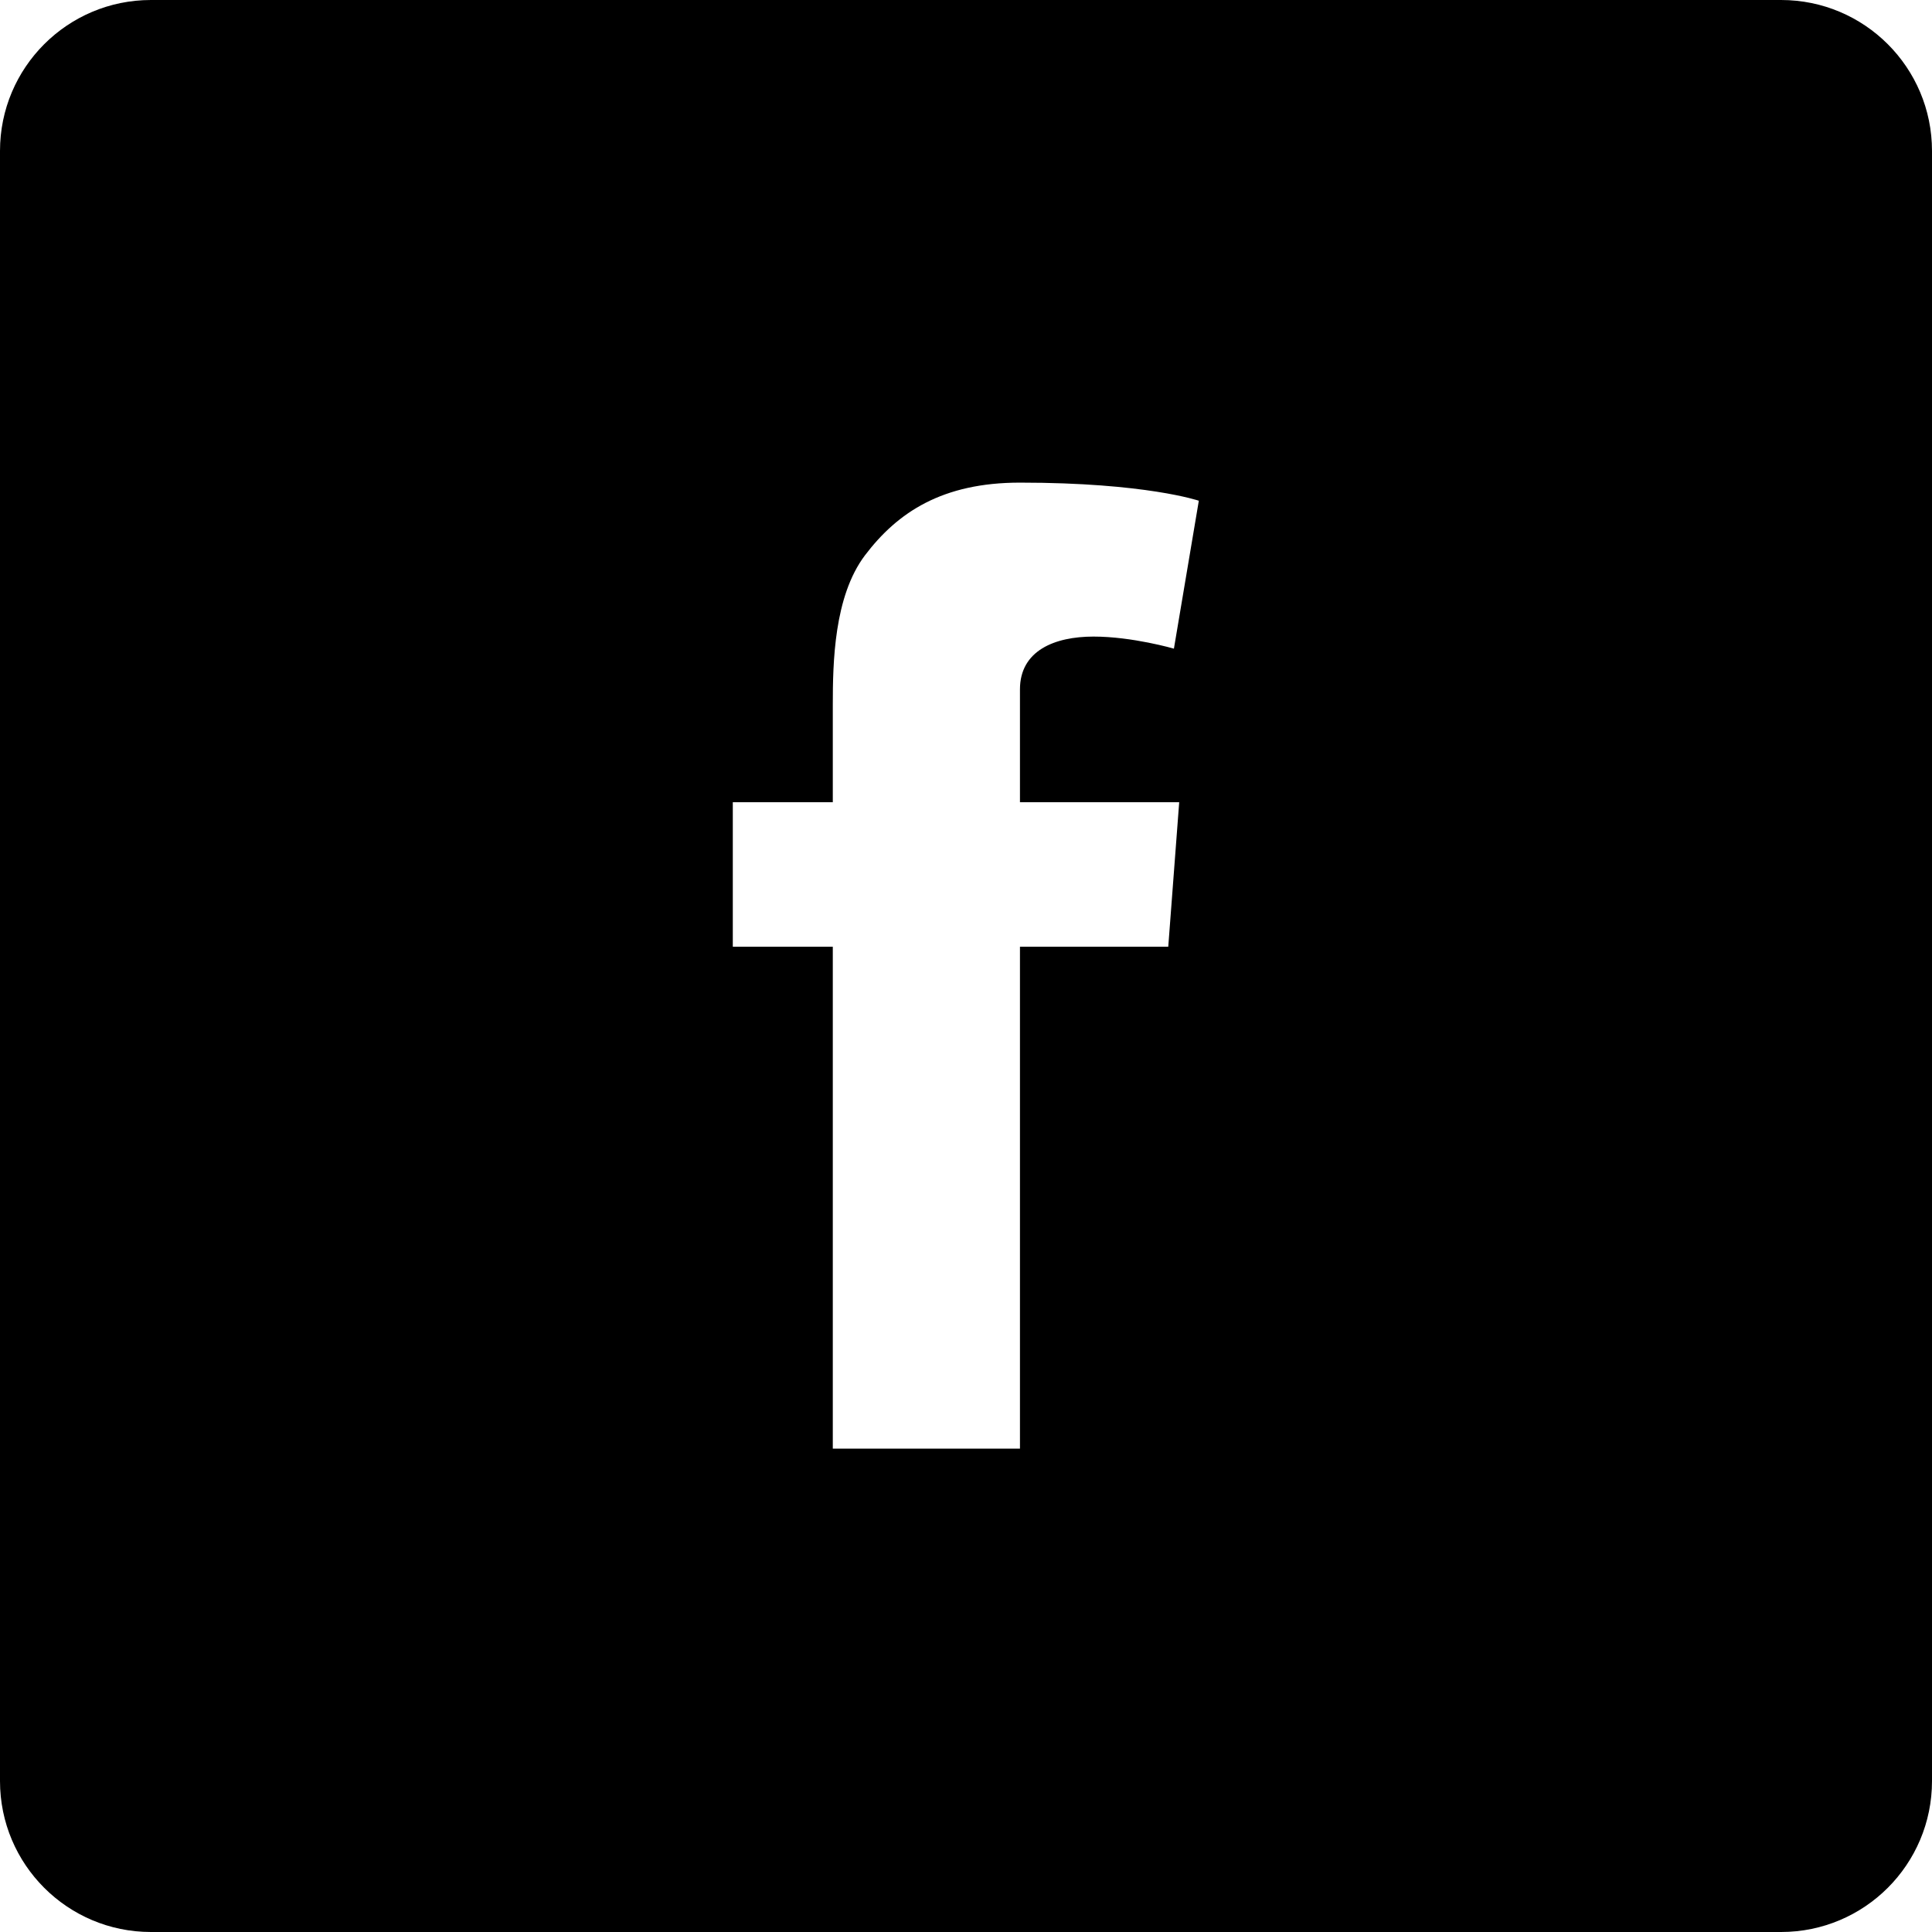
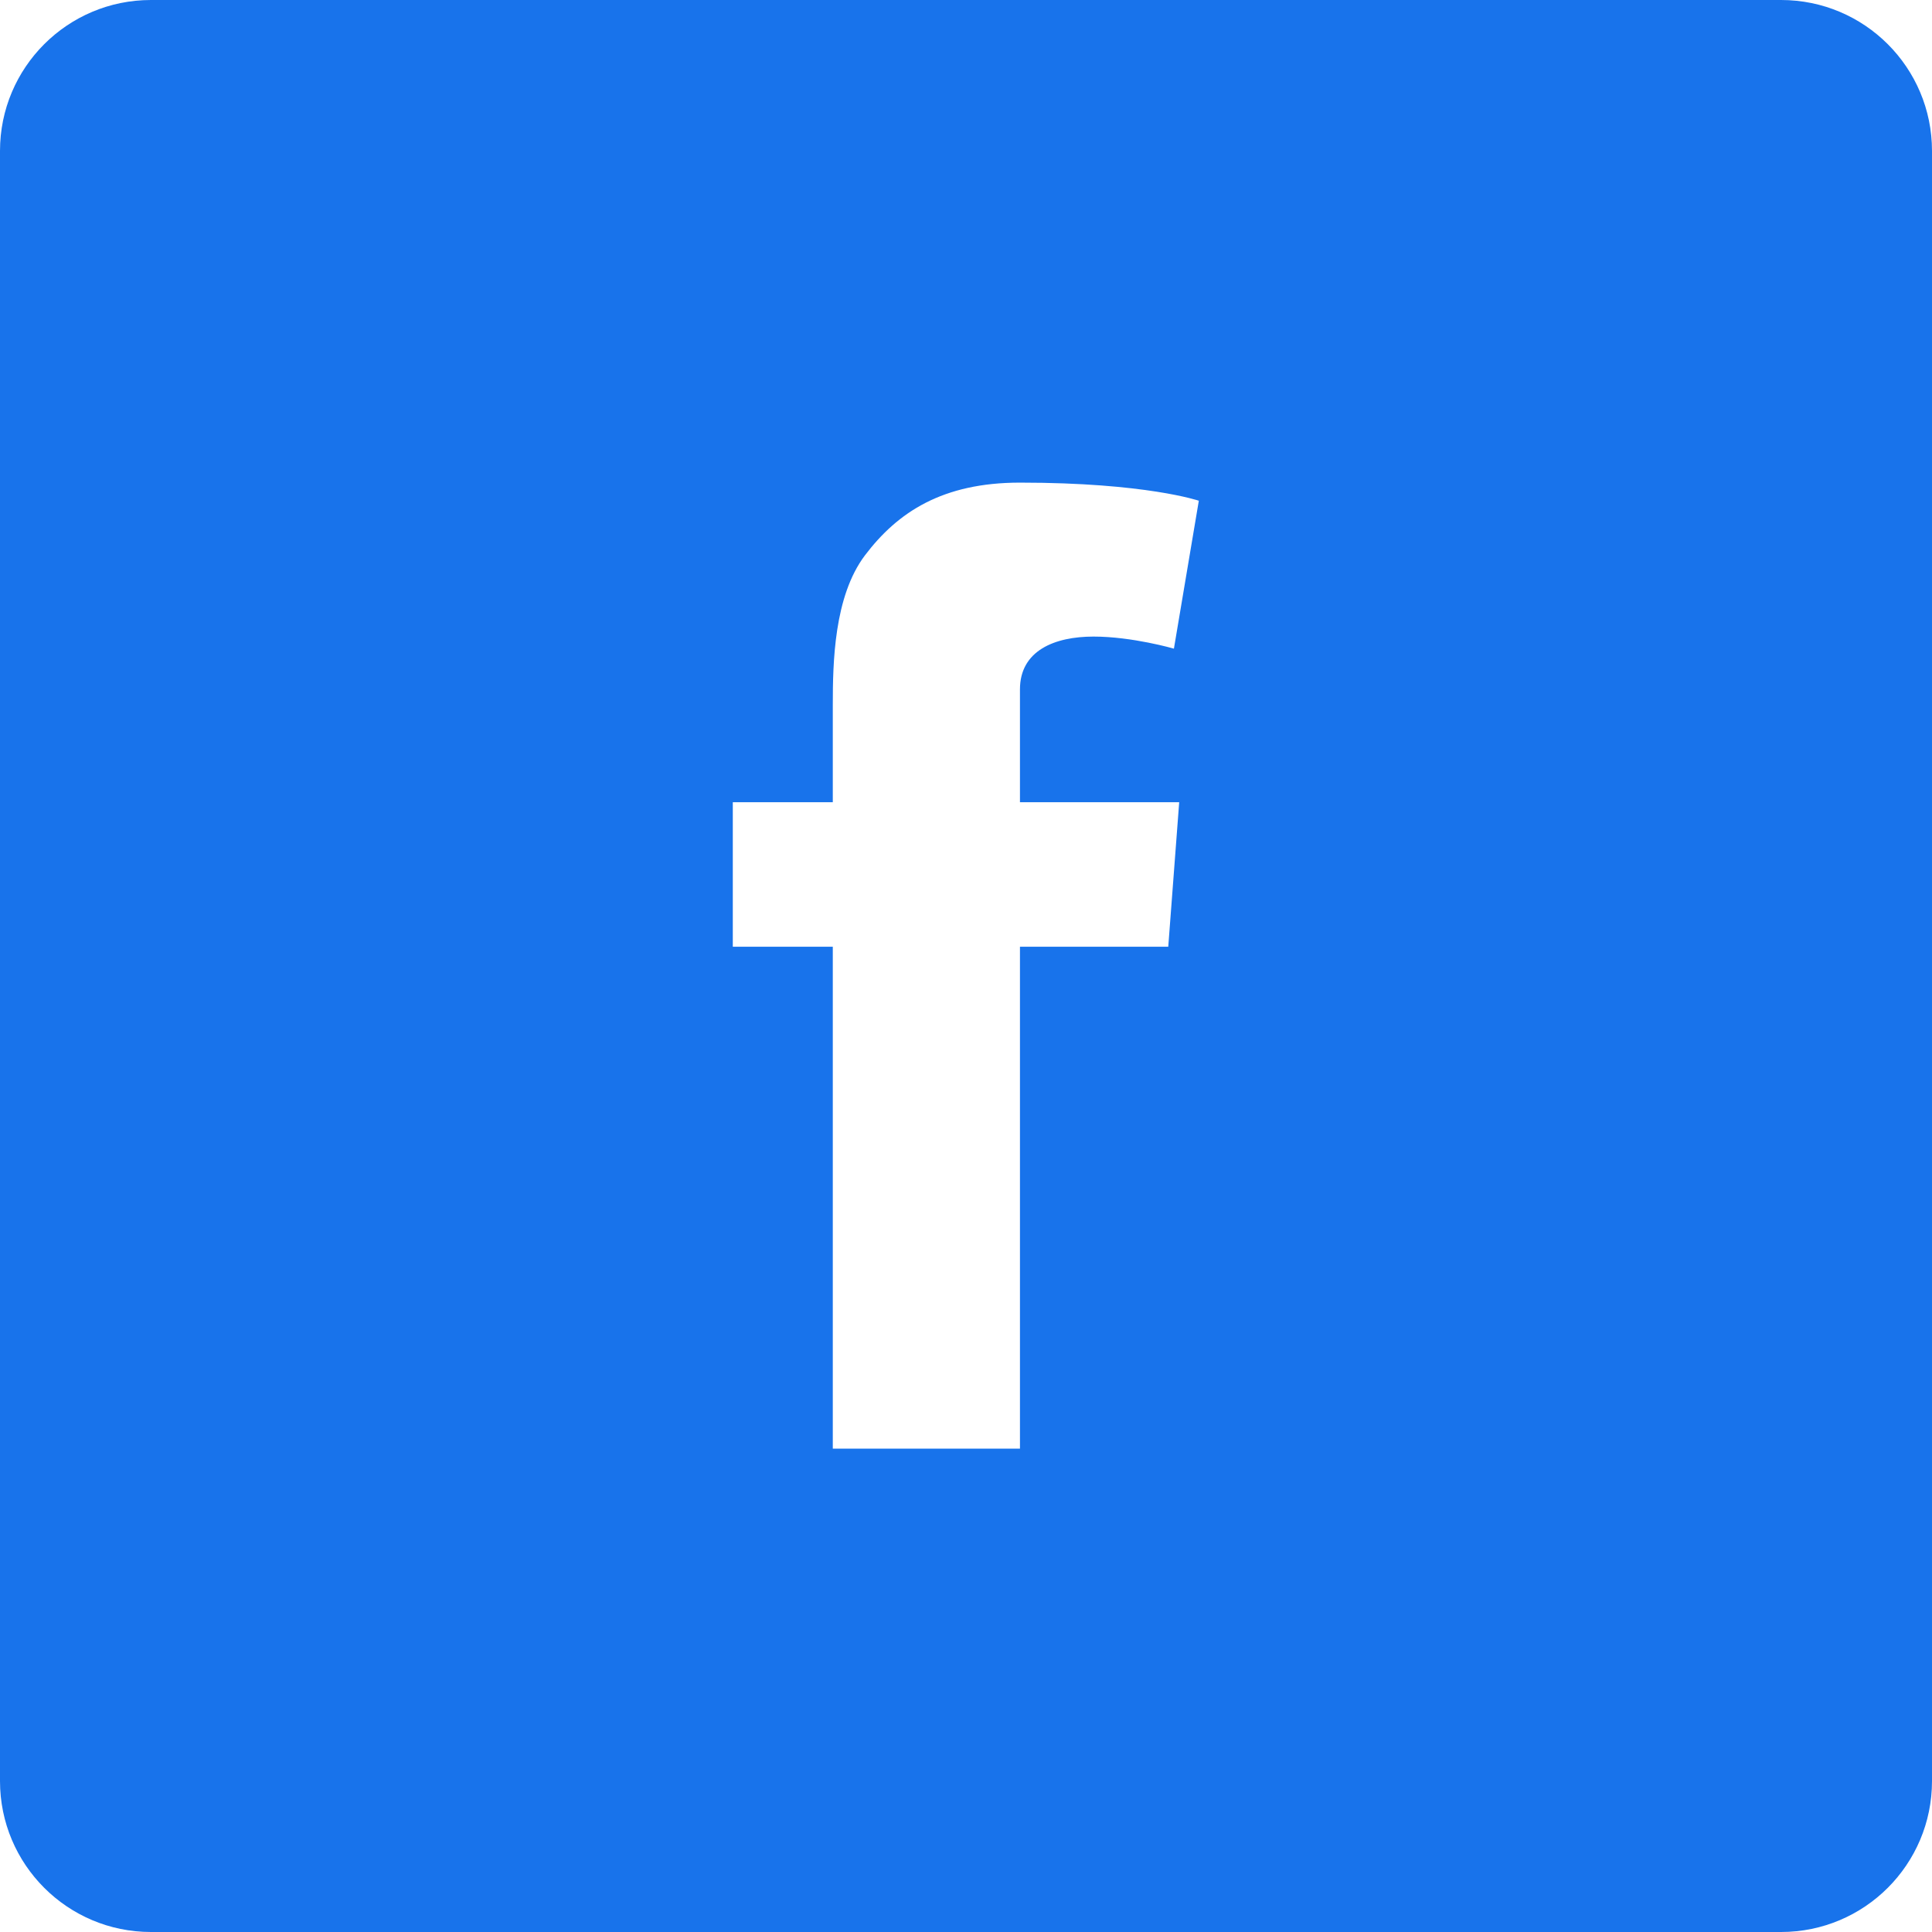
<svg xmlns="http://www.w3.org/2000/svg" fill="#000000" height="800px" width="800px" version="1.1" id="Layer_1" viewBox="-143 145 512 512" xml:space="preserve">
-   <path d="M329,145h-432c-22.1,0-40,17.9-40,40v432c0,22.1,17.9,40,40,40h432c22.1,0,40-17.9,40-40V185C369,162.9,351.1,145,329,145z   M169.5,357.6l-2.9,38.3h-39.3v133H77.7v-133H51.2v-38.3h26.5v-25.7c0-11.3,0.3-28.8,8.5-39.7c8.7-11.5,20.6-19.3,41.1-19.3  c33.4,0,47.4,4.8,47.4,4.8l-6.6,39.2c0,0-11-3.2-21.3-3.2c-10.3,0-19.5,3.7-19.5,14v29.9H169.5z" />
+   <path fill="#1873EB" d="M329,145h-432c-22.1,0-40,17.9-40,40v432c0,22.1,17.9,40,40,40h432c22.1,0,40-17.9,40-40V185C369,162.9,351.1,145,329,145z   M169.5,357.6l-2.9,38.3h-39.3v133H77.7v-133H51.2v-38.3h26.5v-25.7c0-11.3,0.3-28.8,8.5-39.7c8.7-11.5,20.6-19.3,41.1-19.3  c33.4,0,47.4,4.8,47.4,4.8l-6.6,39.2c0,0-11-3.2-21.3-3.2c-10.3,0-19.5,3.7-19.5,14v29.9H169.5z" />
</svg>
